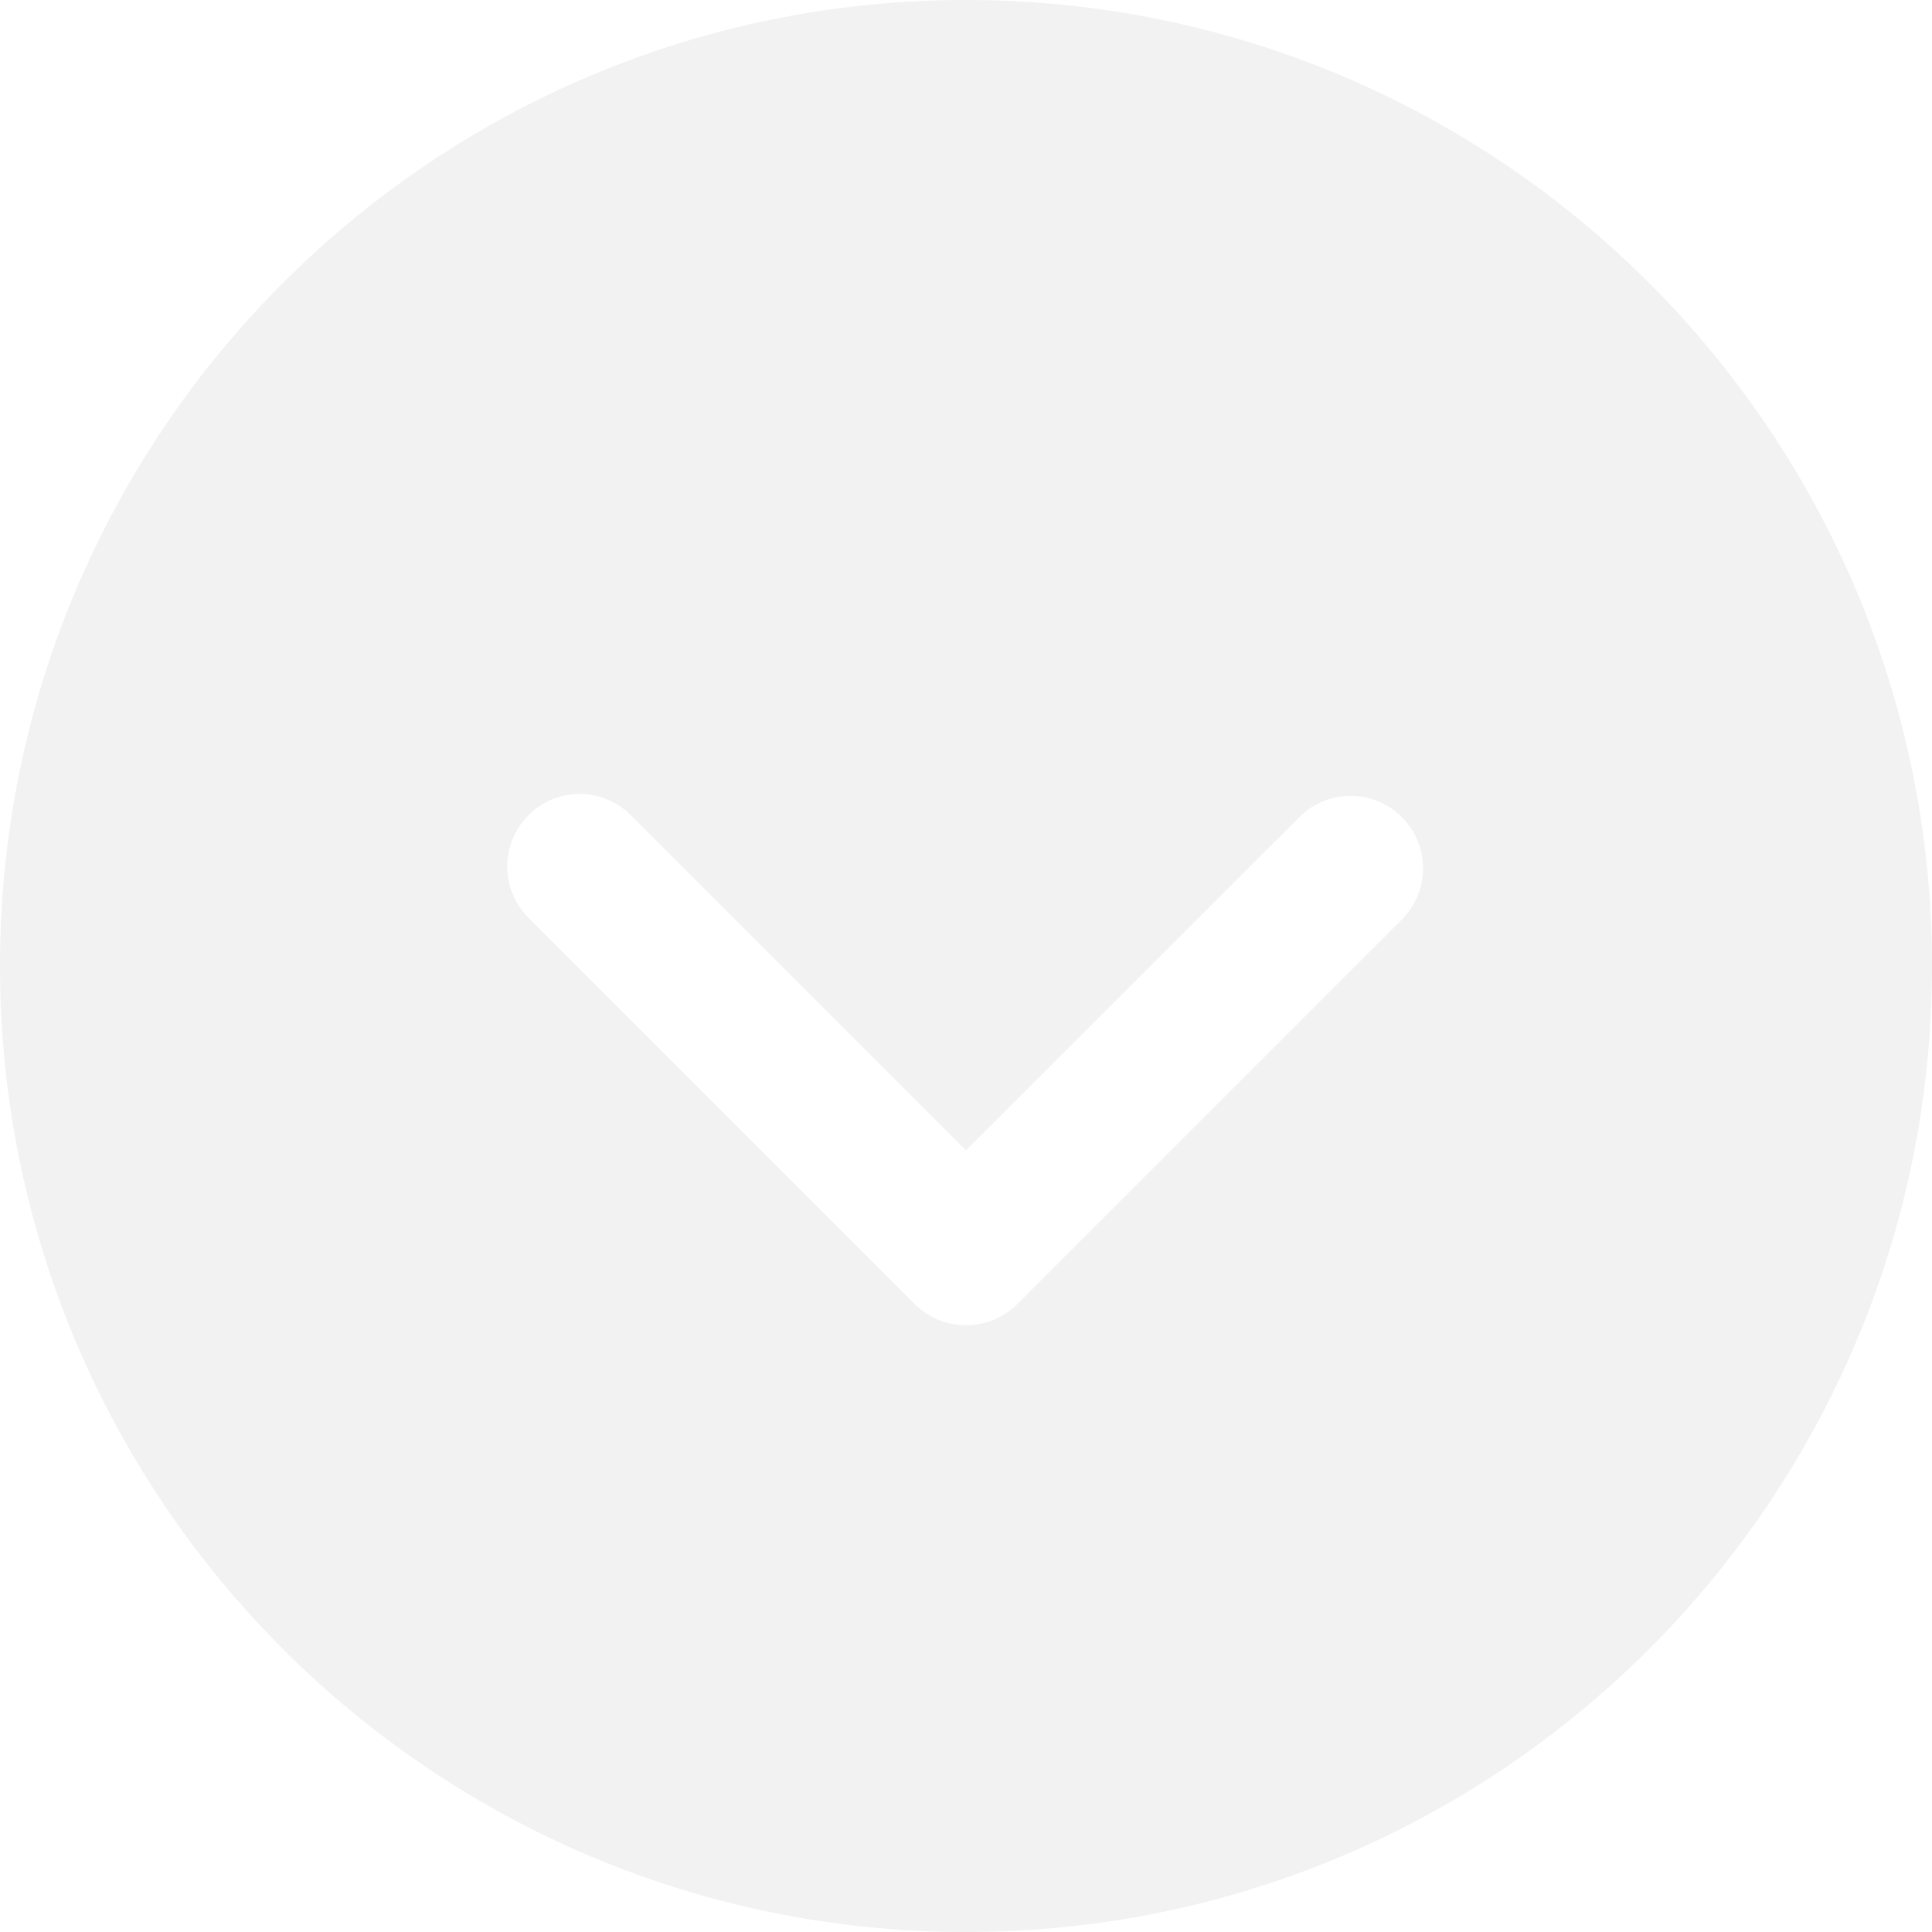
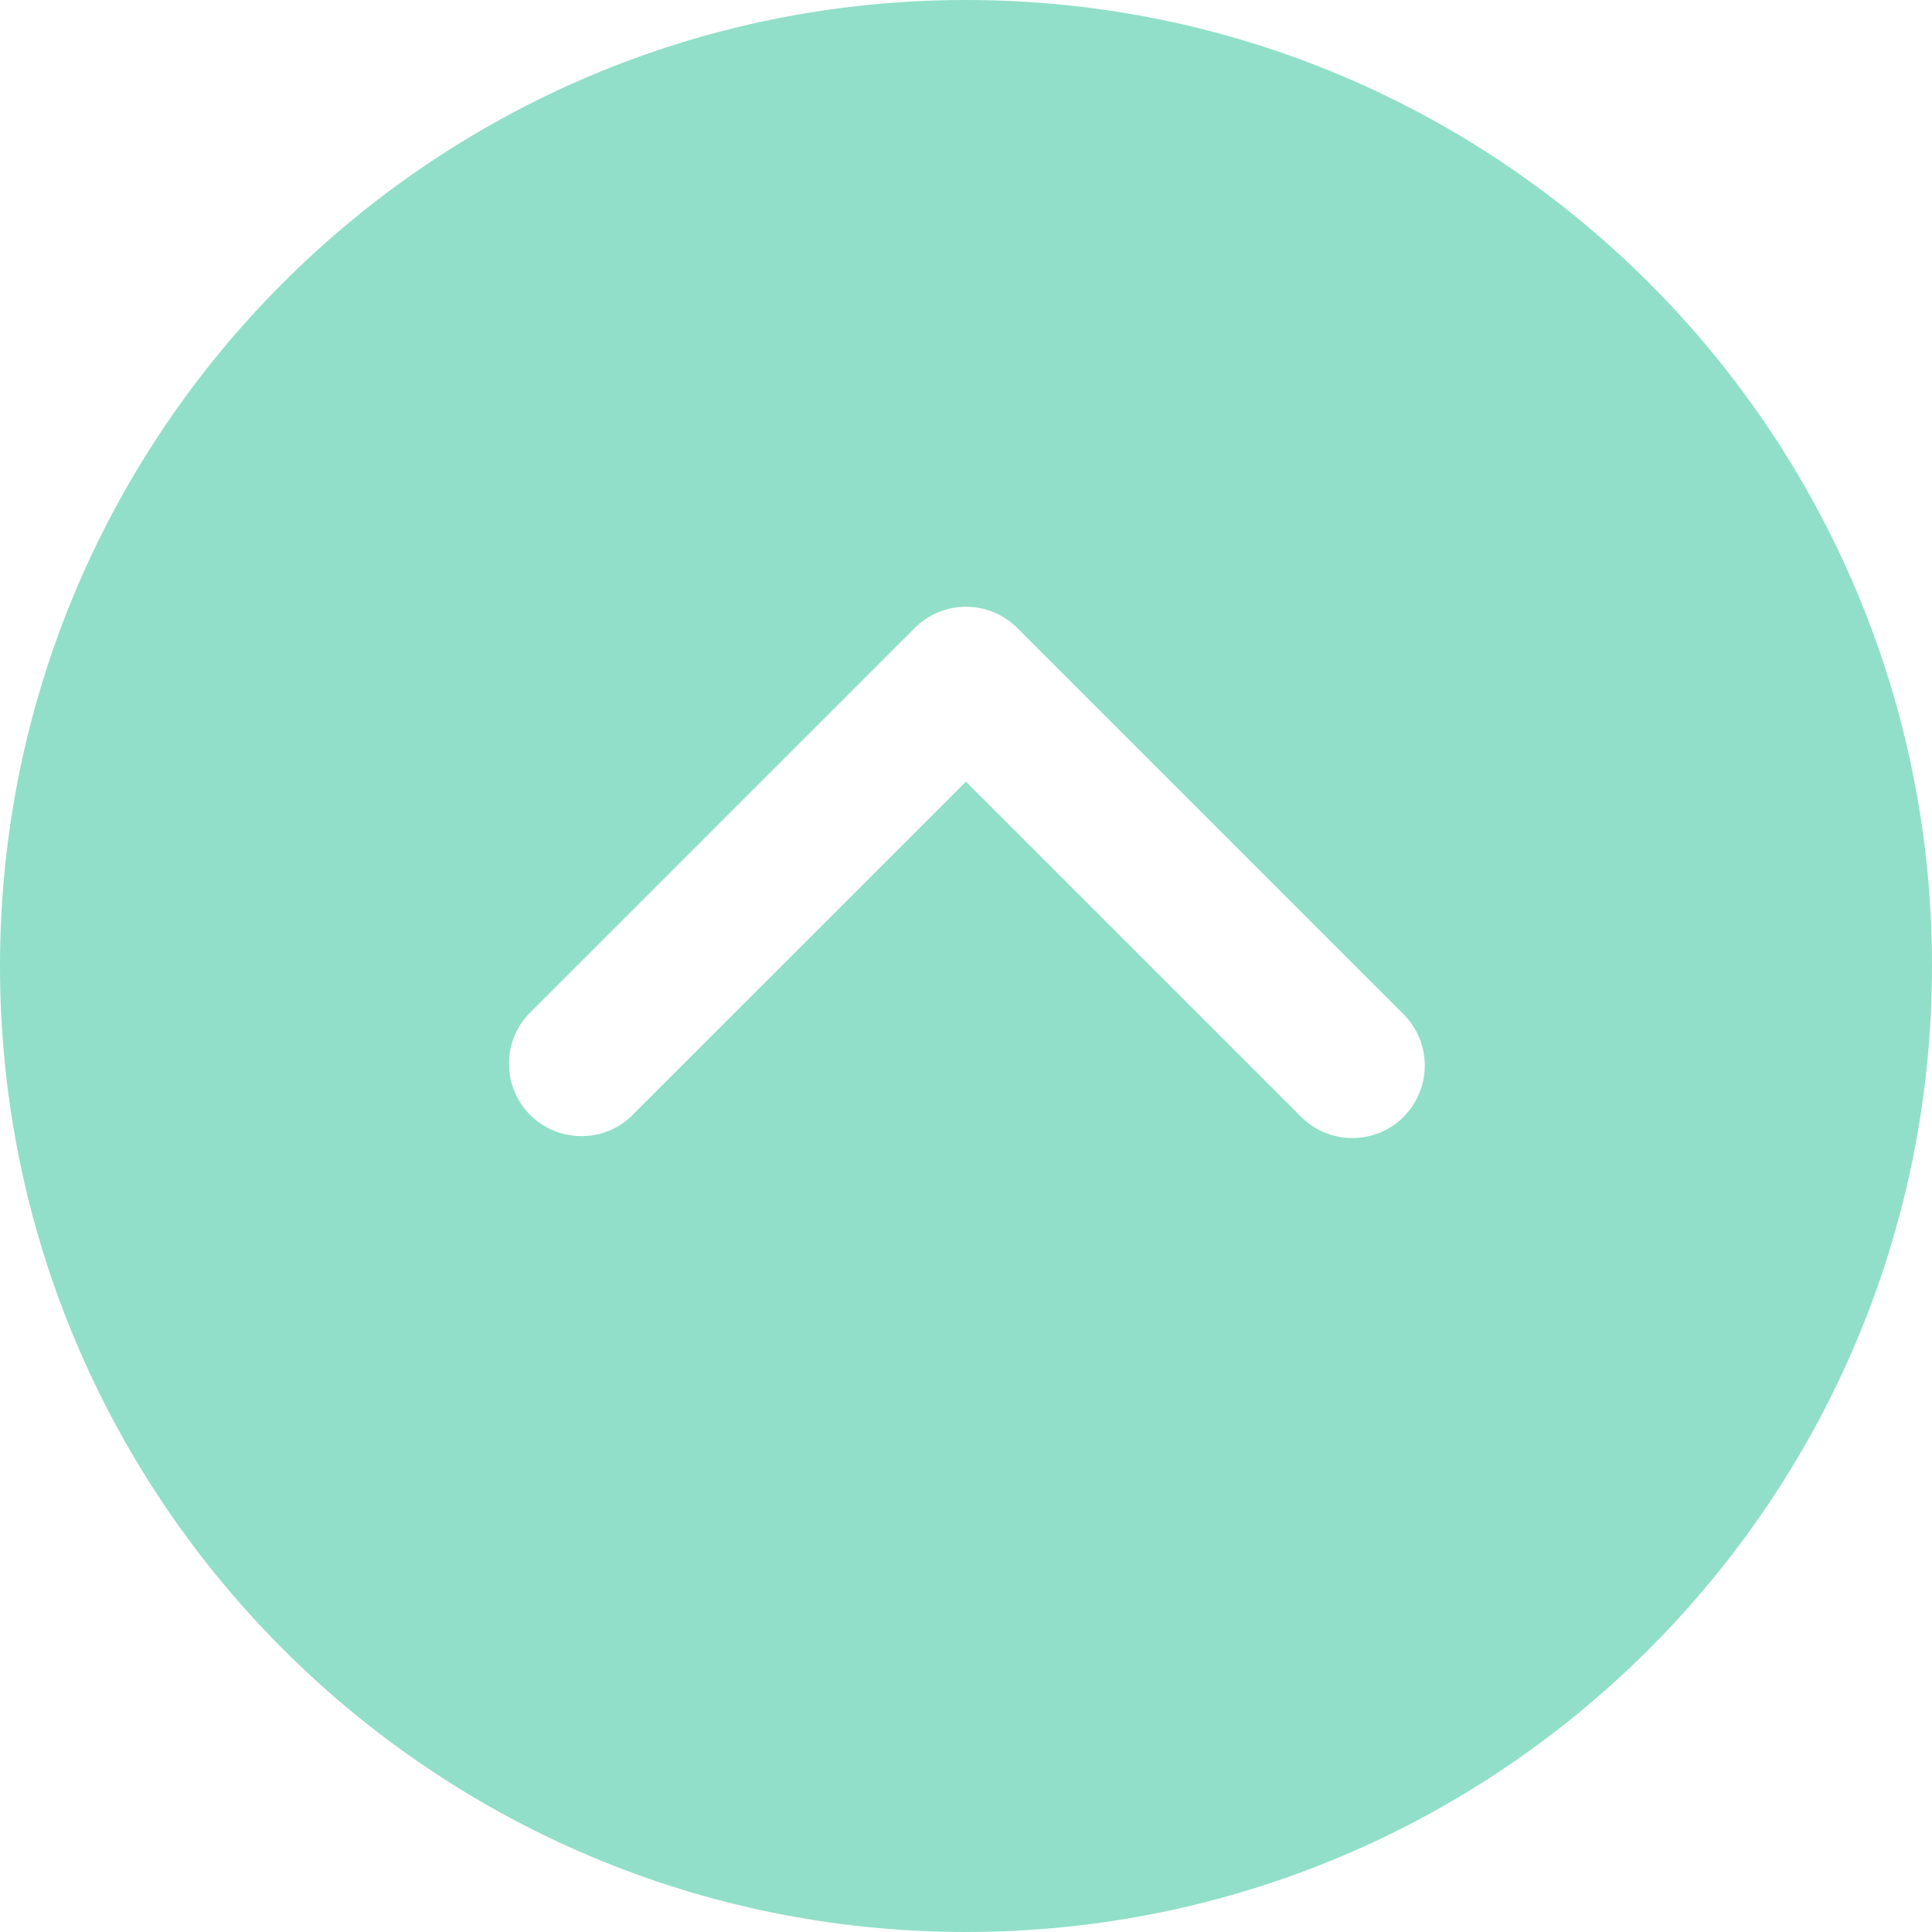
<svg xmlns="http://www.w3.org/2000/svg" width="20" height="20" viewBox="0 0 20 20" fill="none">
-   <path d="M10 -4.37114e-07C15.523 -1.95696e-07 20 4.477 20 10C20 15.523 15.523 20 10 20C4.477 20 -6.78532e-07 15.523 -4.37114e-07 10C-1.95696e-07 4.477 4.477 -6.78532e-07 10 -4.37114e-07ZM5.47 8.44C5.33 8.581 5.251 8.771 5.251 8.97C5.251 9.169 5.33 9.359 5.47 9.5L9.47 13.5C9.611 13.64 9.801 13.719 10 13.719C10.199 13.719 10.389 13.64 10.53 13.5L14.53 9.5C14.662 9.358 14.735 9.17 14.731 8.975C14.728 8.781 14.649 8.596 14.512 8.458C14.374 8.321 14.189 8.242 13.995 8.239C13.8 8.235 13.612 8.308 13.47 8.44L10 11.908L6.53 8.438C6.389 8.298 6.199 8.219 6 8.219C5.801 8.219 5.611 8.298 5.47 8.438L5.47 8.44Z" fill="#F2F2F2" />
+   <path d="M10 20C4.477 20 5.33877e-08 15.523 1.19249e-07 10C1.8511e-07 4.477 4.477 5.33877e-08 10 1.19249e-07C15.523 1.8511e-07 20 4.477 20 10C20 15.523 15.523 20 10 20ZM14.53 11.56C14.671 11.419 14.749 11.229 14.749 11.03C14.749 10.831 14.671 10.641 14.53 10.5L10.53 6.5C10.389 6.36 10.199 6.281 10 6.281C9.801 6.281 9.611 6.36 9.47 6.5L5.47 10.5C5.338 10.642 5.265 10.83 5.269 11.024C5.272 11.219 5.351 11.404 5.488 11.542C5.626 11.679 5.811 11.758 6.005 11.761C6.2 11.765 6.388 11.693 6.53 11.56L10 8.092L13.47 11.562C13.611 11.703 13.801 11.781 14 11.781C14.199 11.781 14.389 11.703 14.53 11.562L14.53 11.56Z" fill="#91DFC8" />
</svg>
